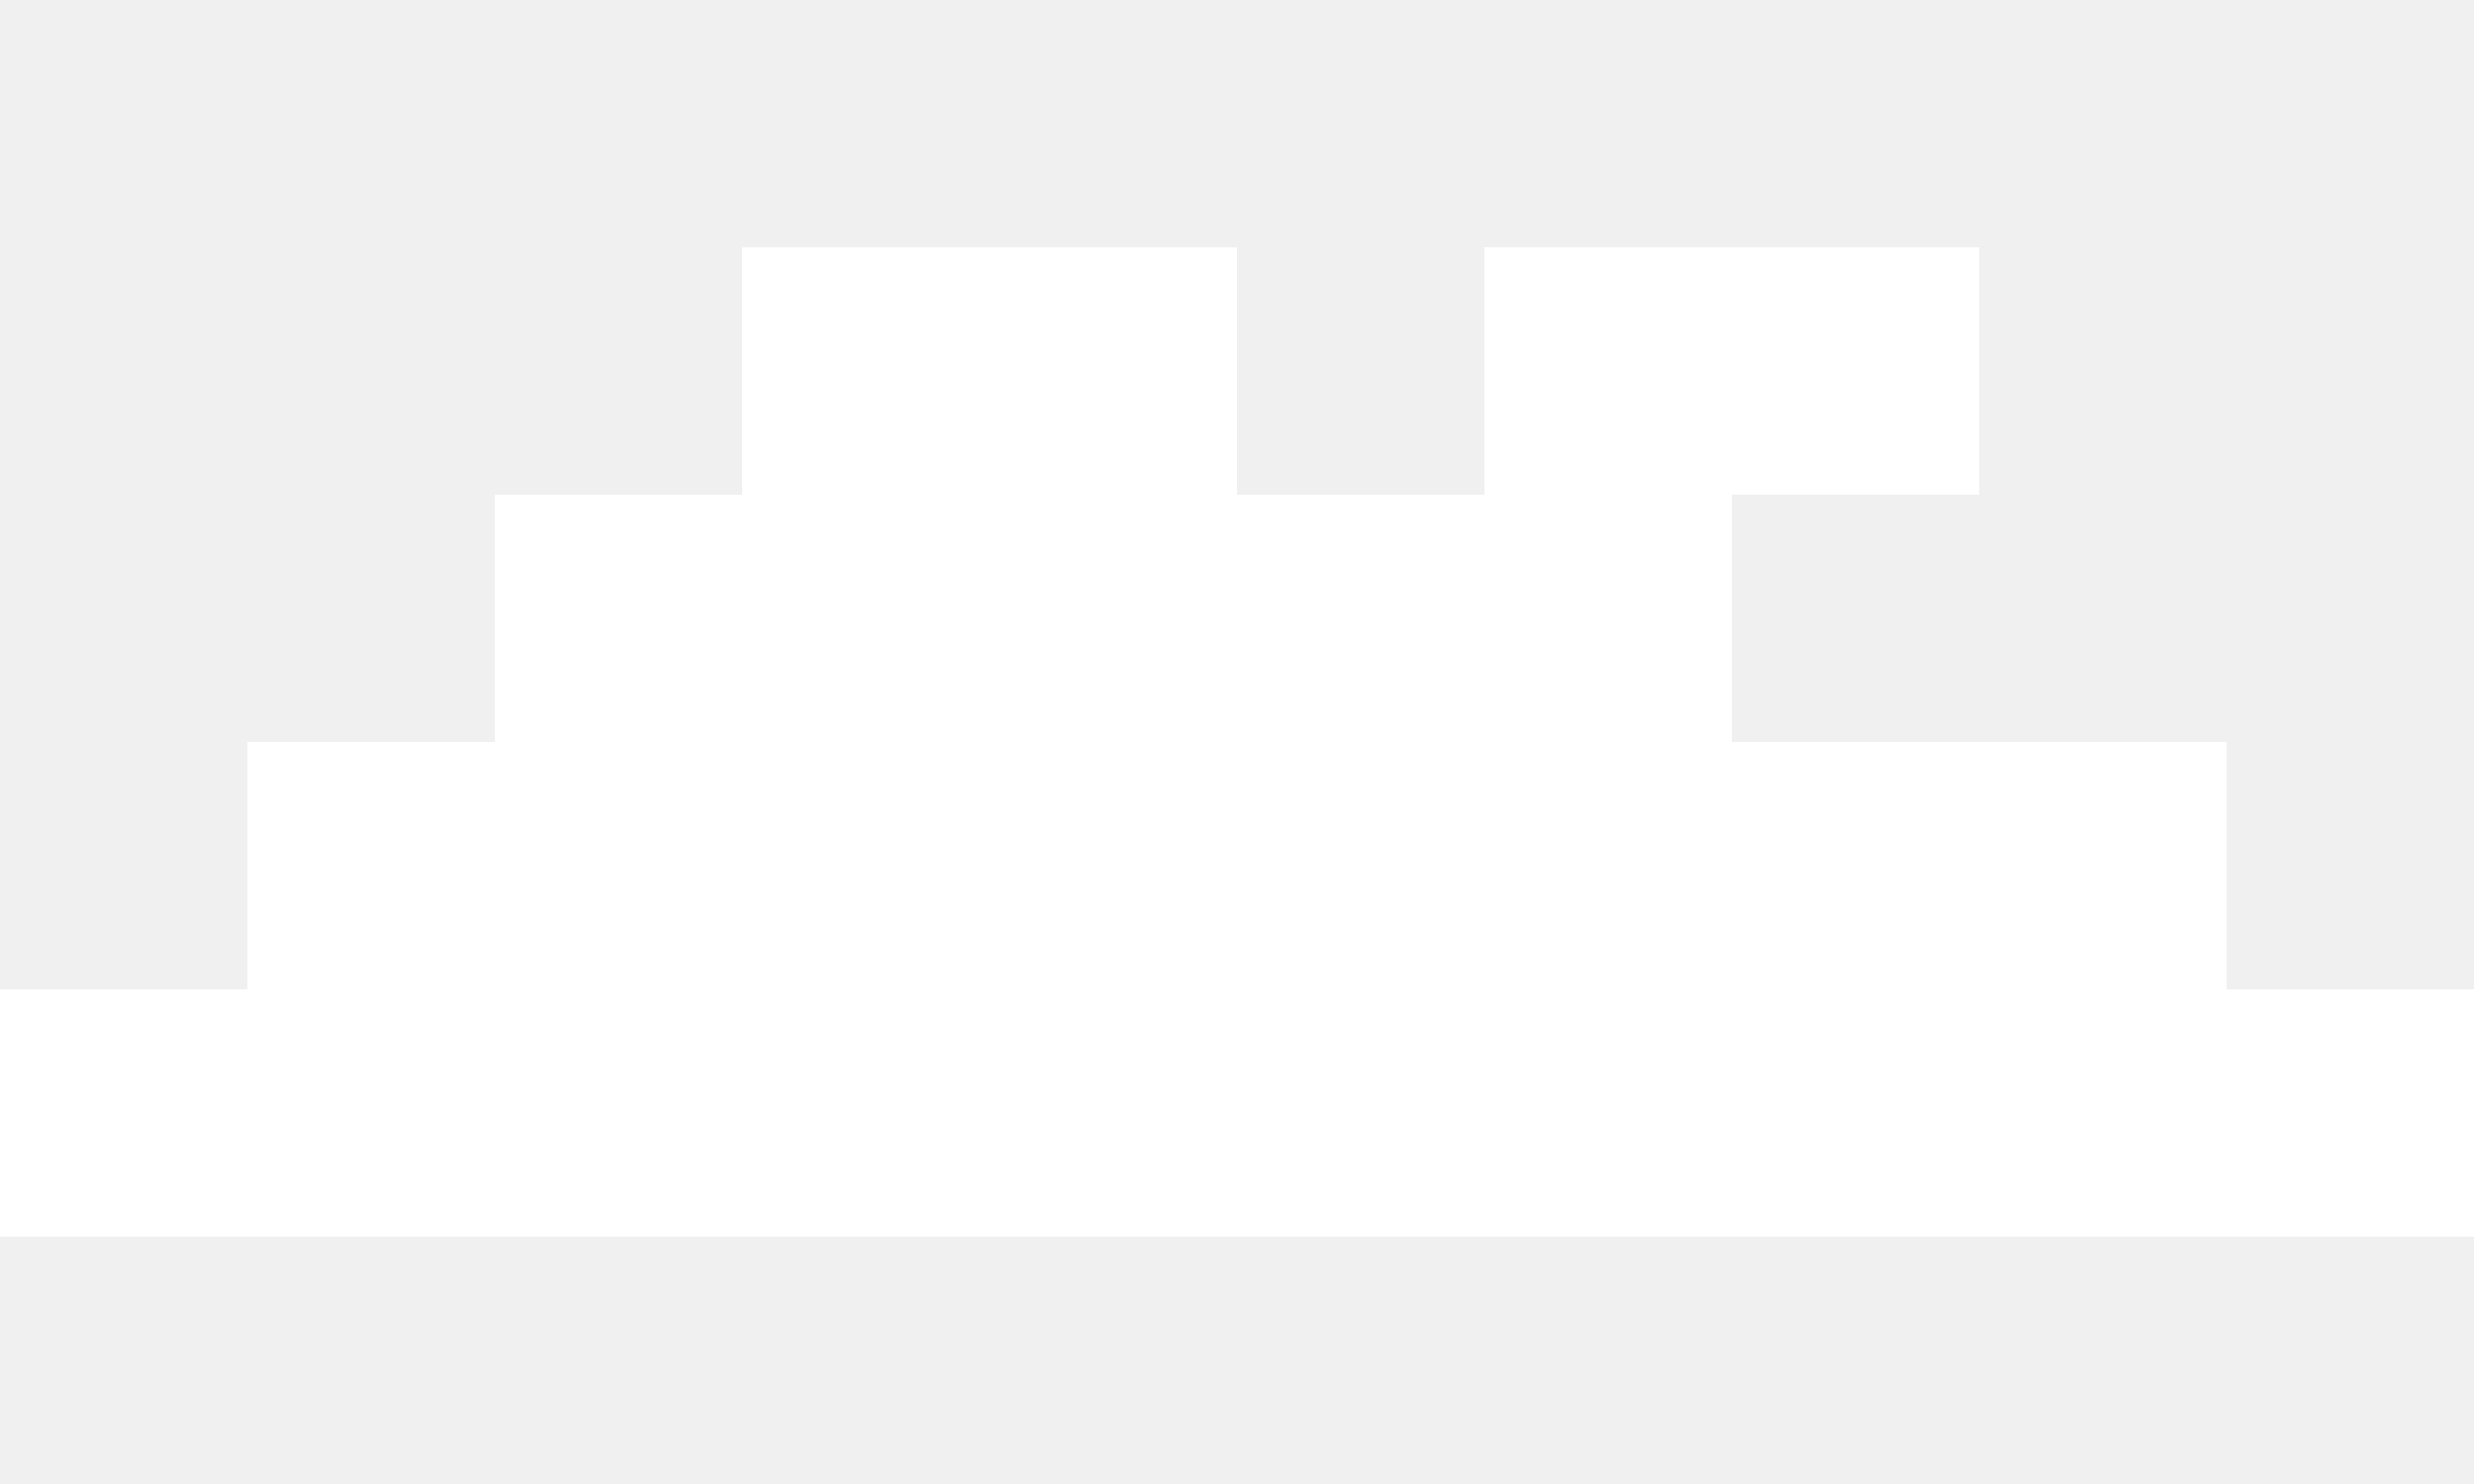
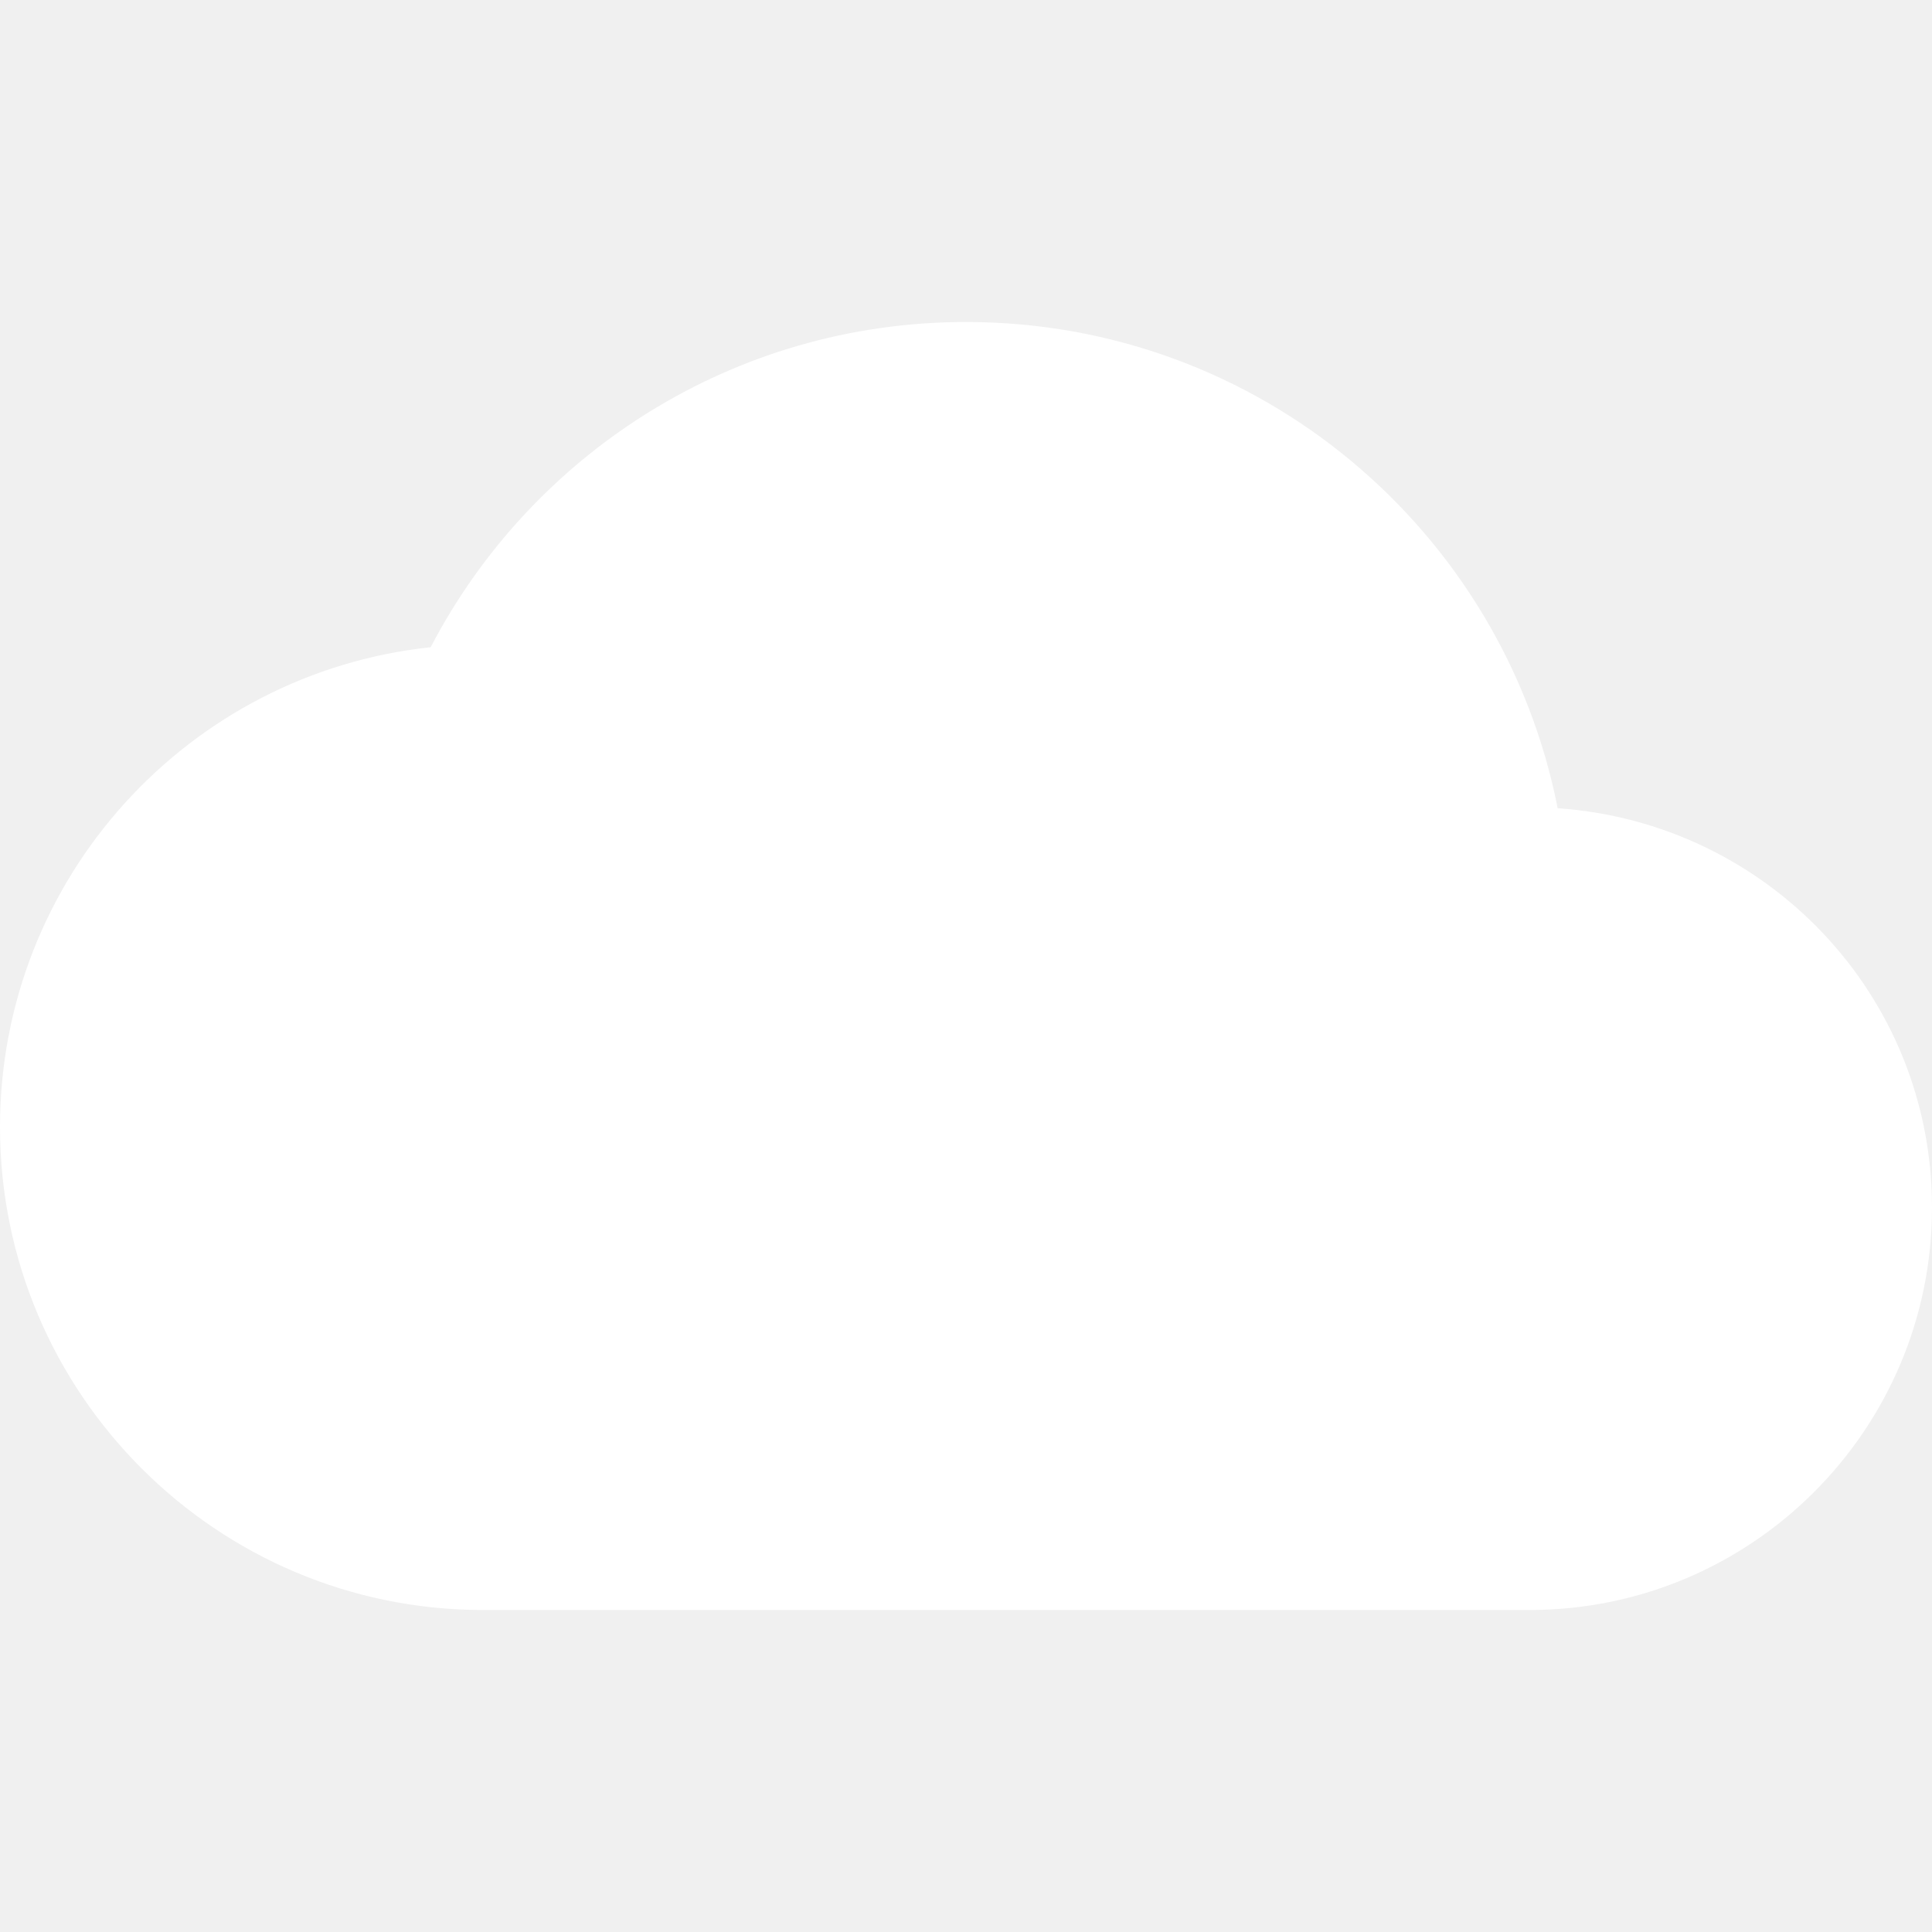
- <svg xmlns="http://www.w3.org/2000/svg" viewBox="0 0 10 6" shape-rendering="crispEdges" aria-label="cbm blog" role="img">
-   <g fill="#ffffff">
-     <rect x="3" y="1" width="2" height="1" />
-     <rect x="2" y="2" width="5" height="1" />
-     <rect x="6" y="1" width="2" height="1" />
-     <rect x="1" y="3" width="8" height="1" />
-     <rect x="0" y="4" width="10" height="1" />
-   </g>
+ <svg xmlns="http://www.w3.org/2000/svg" viewBox="0 0 24 24" aria-label="cbm blog" role="img">
+   <path d="M19.35 10.04C18.67 6.59 15.64 4 12 4 9.11 4 6.6 5.64 5.35 8.04 2.34 8.36 0 10.91 0 14c0 3.31 2.69 6 6 6h13c2.76 0 5-2.24 5-5 0-2.64-2.05-4.78-4.65-4.96z" fill="#ffffff" />
</svg>
